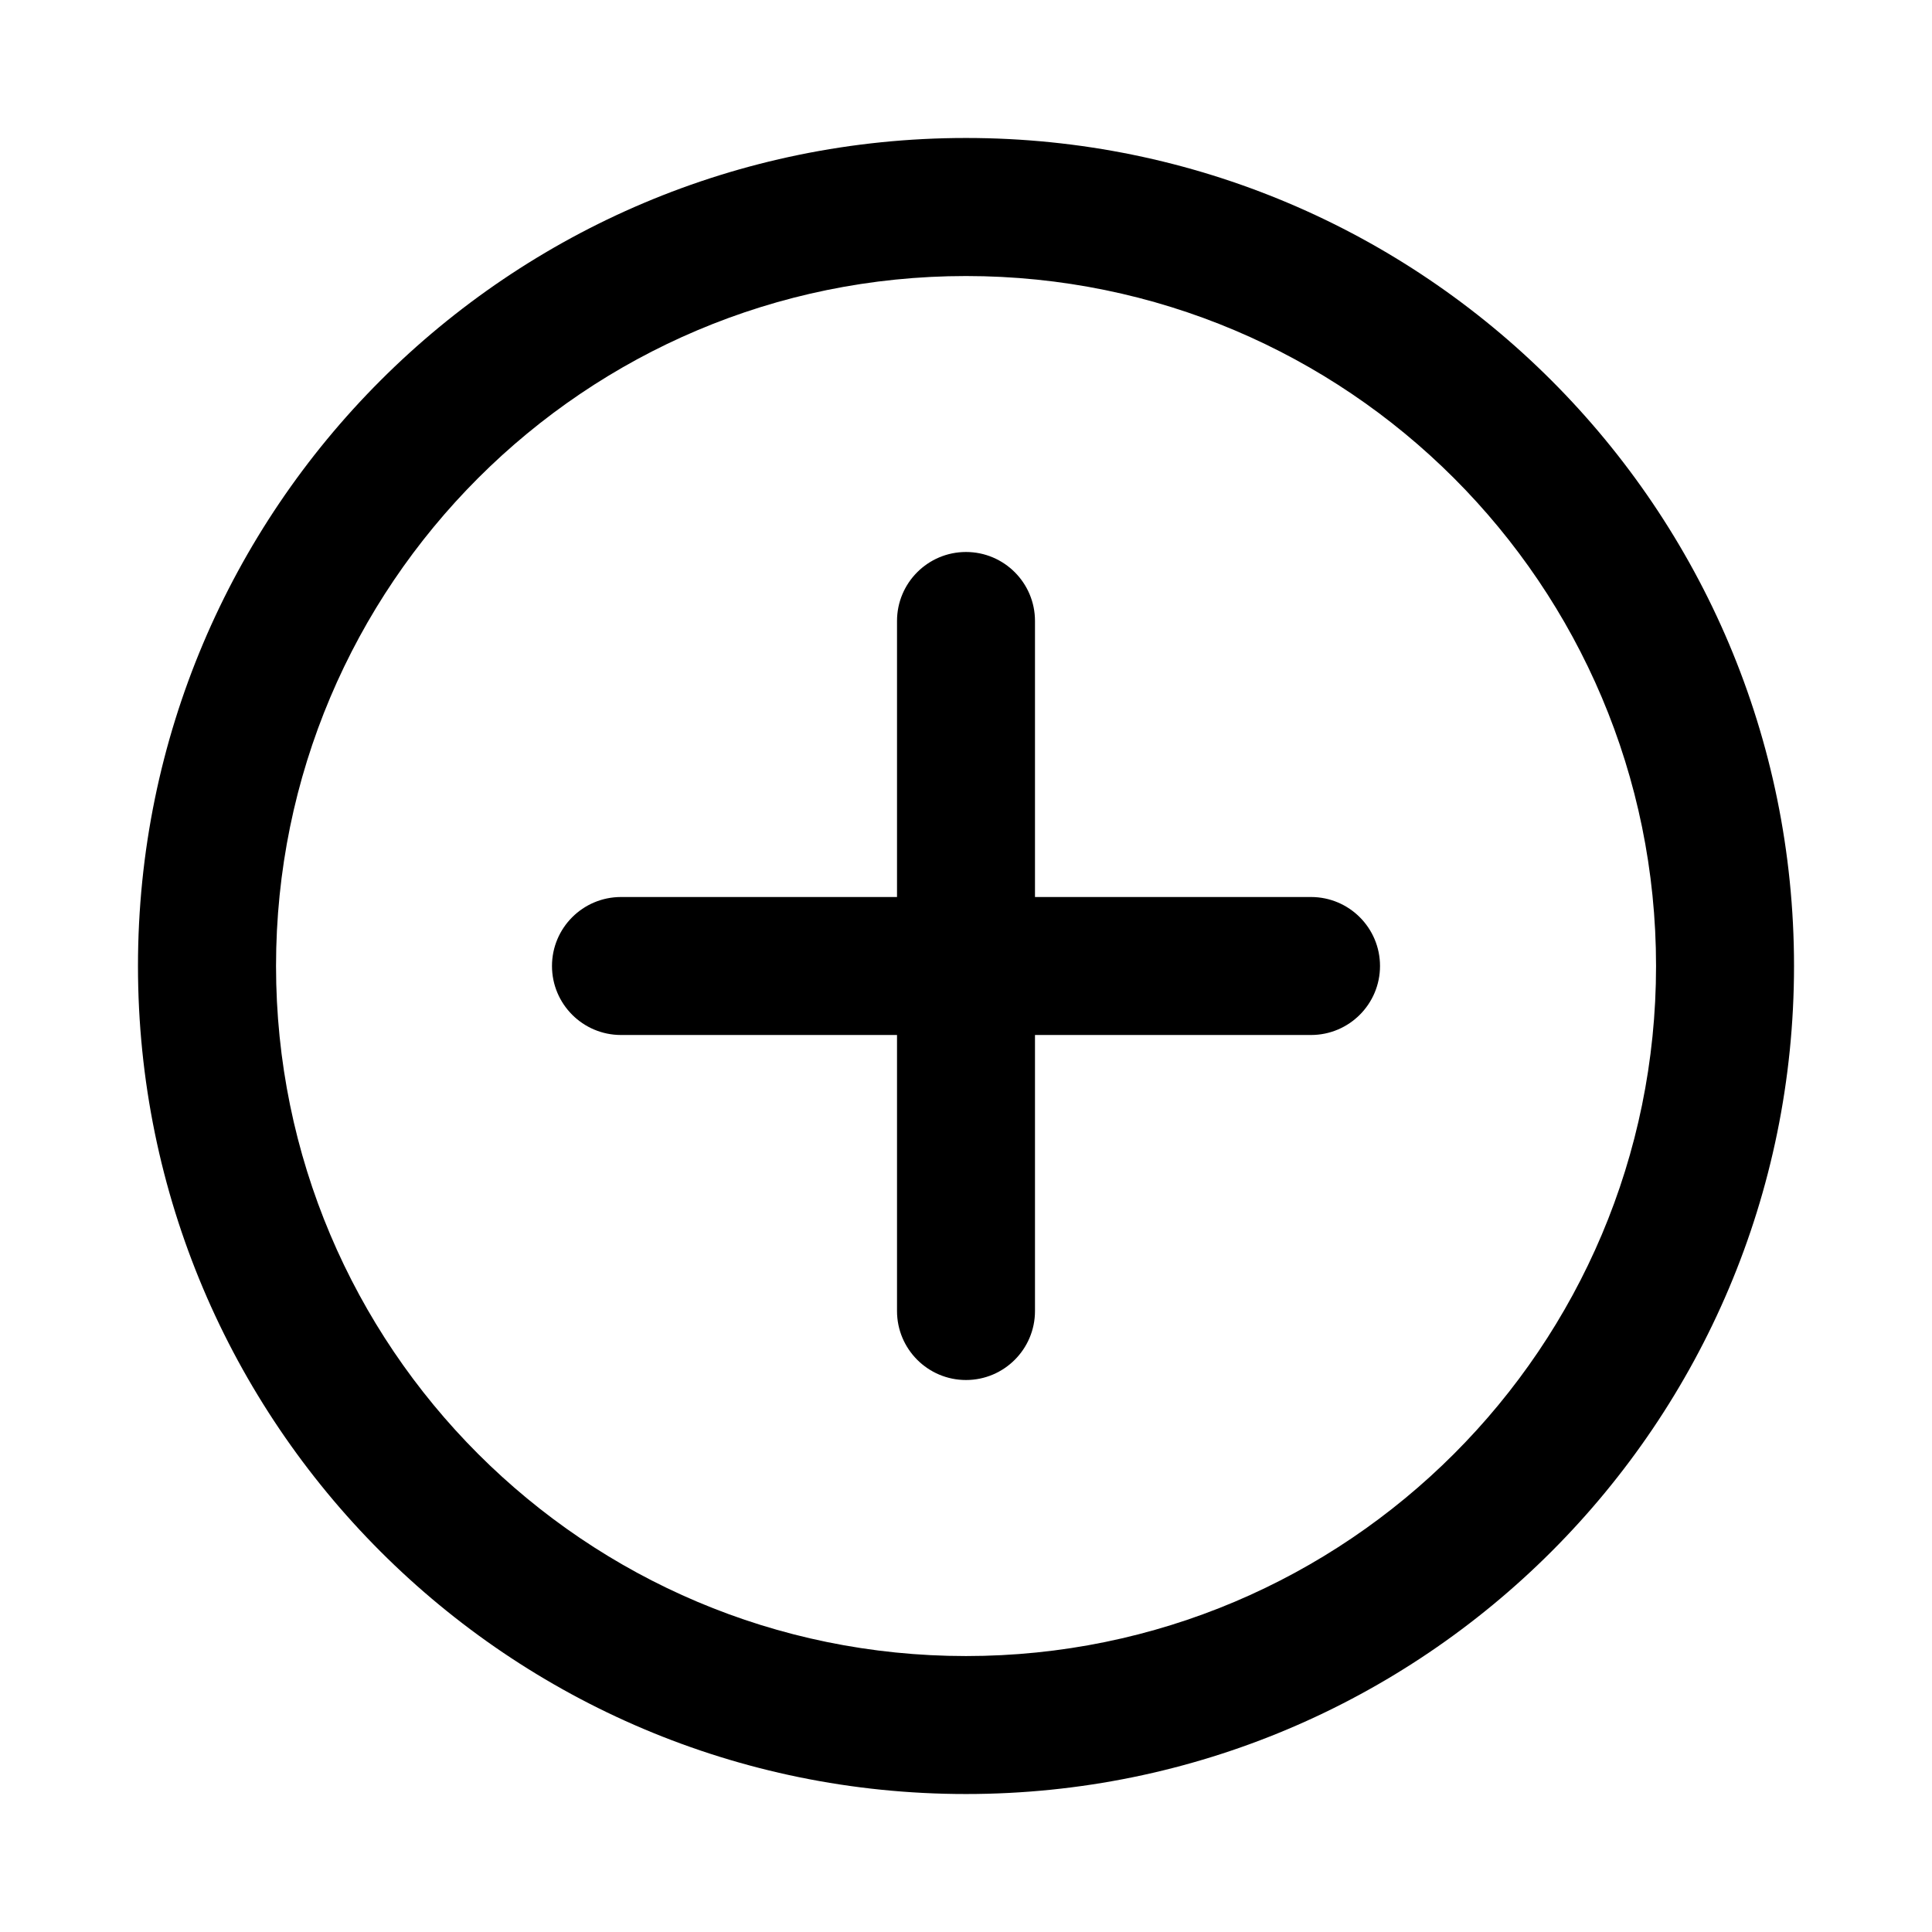
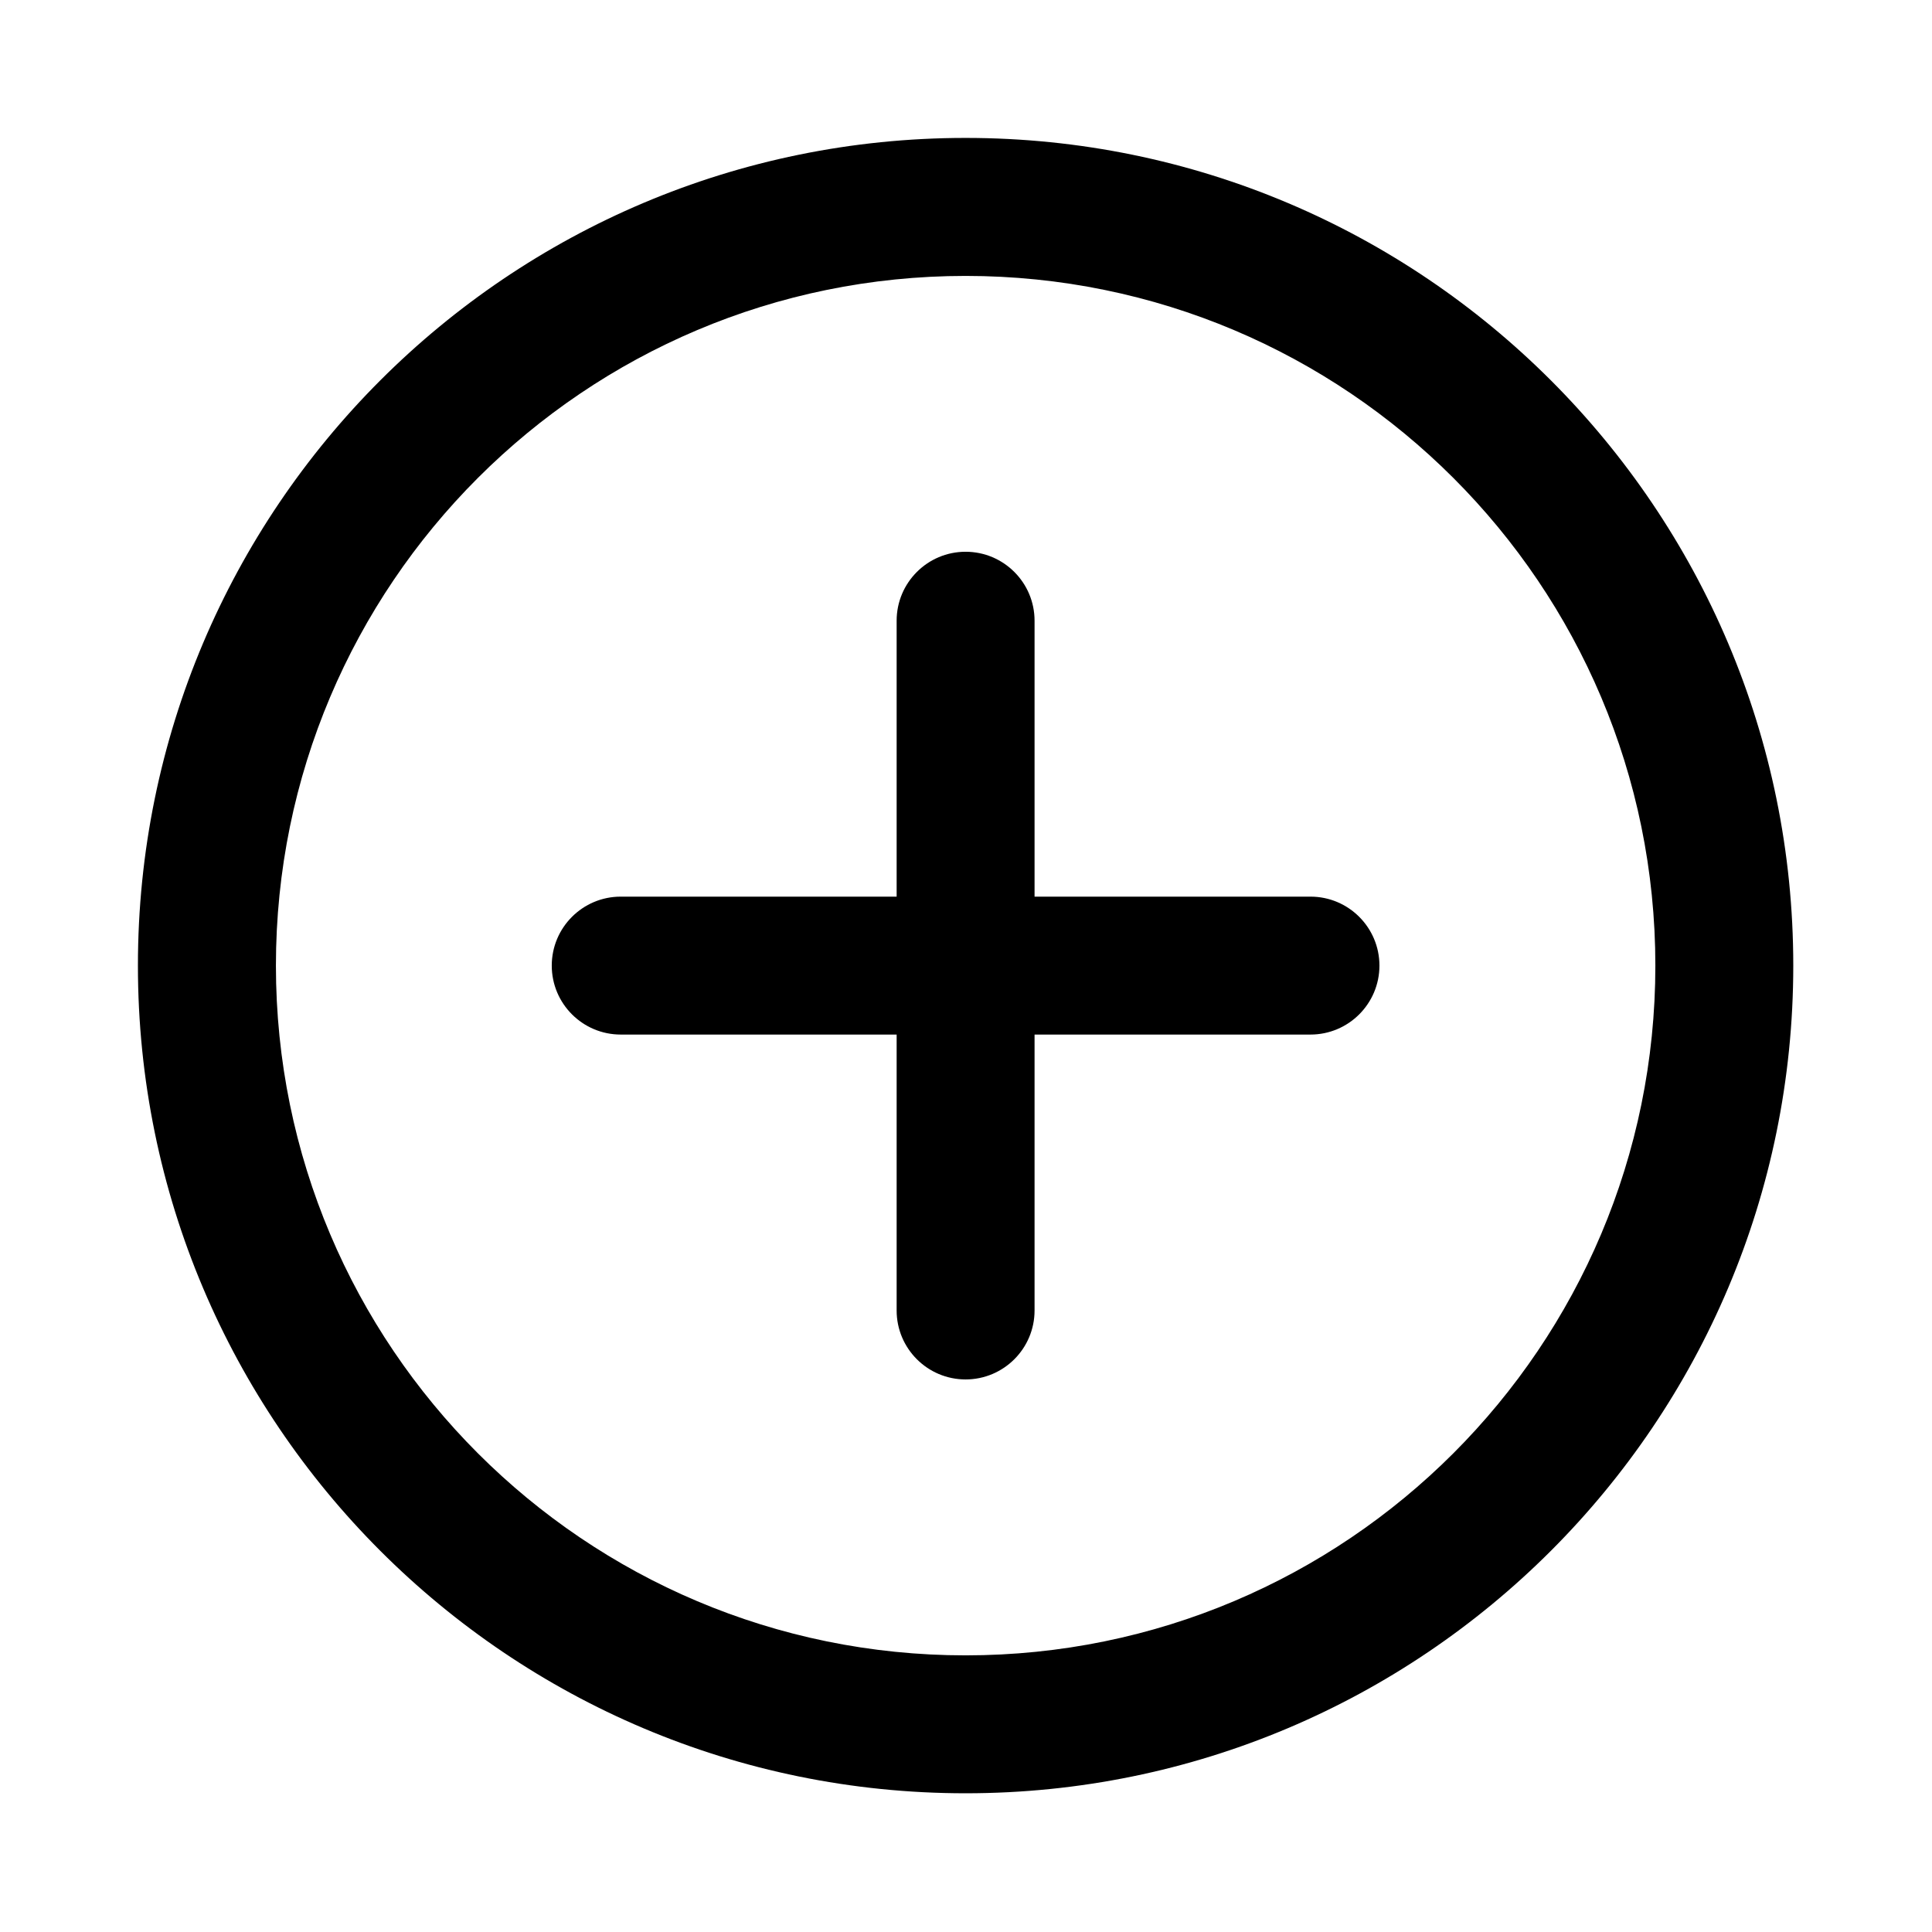
- <svg xmlns="http://www.w3.org/2000/svg" width="24" height="24" viewBox="0 0 24 24" fill="none">
+ <svg xmlns="http://www.w3.org/2000/svg" width="24" height="24" viewBox="0 0 24.01 24.01" fill="none">
  <path d="M12 1.714C17.681 1.714 22.286 6.319 22.286 12C22.286 17.681 17.681 22.286 12 22.286C6.319 22.286 1.714 17.681 1.714 12C1.714 6.319 6.319 1.714 12 1.714ZM12 3.429C7.266 3.429 3.429 7.266 3.429 12C3.429 16.734 7.266 20.572 12 20.572C16.734 20.572 20.572 16.734 20.572 12C20.572 7.266 16.734 3.429 12 3.429ZM12 6.857C12.473 6.857 12.857 7.241 12.857 7.714V11.143H16.286C16.759 11.143 17.143 11.527 17.143 12C17.143 12.473 16.759 12.857 16.286 12.857H12.857V16.286C12.857 16.759 12.473 17.143 12 17.143C11.527 17.143 11.143 16.759 11.143 16.286V12.857H7.714C7.241 12.857 6.857 12.473 6.857 12C6.857 11.527 7.241 11.143 7.714 11.143H11.143V7.714C11.143 7.241 11.527 6.857 12 6.857Z" fill="CurrentColor" />
</svg>
